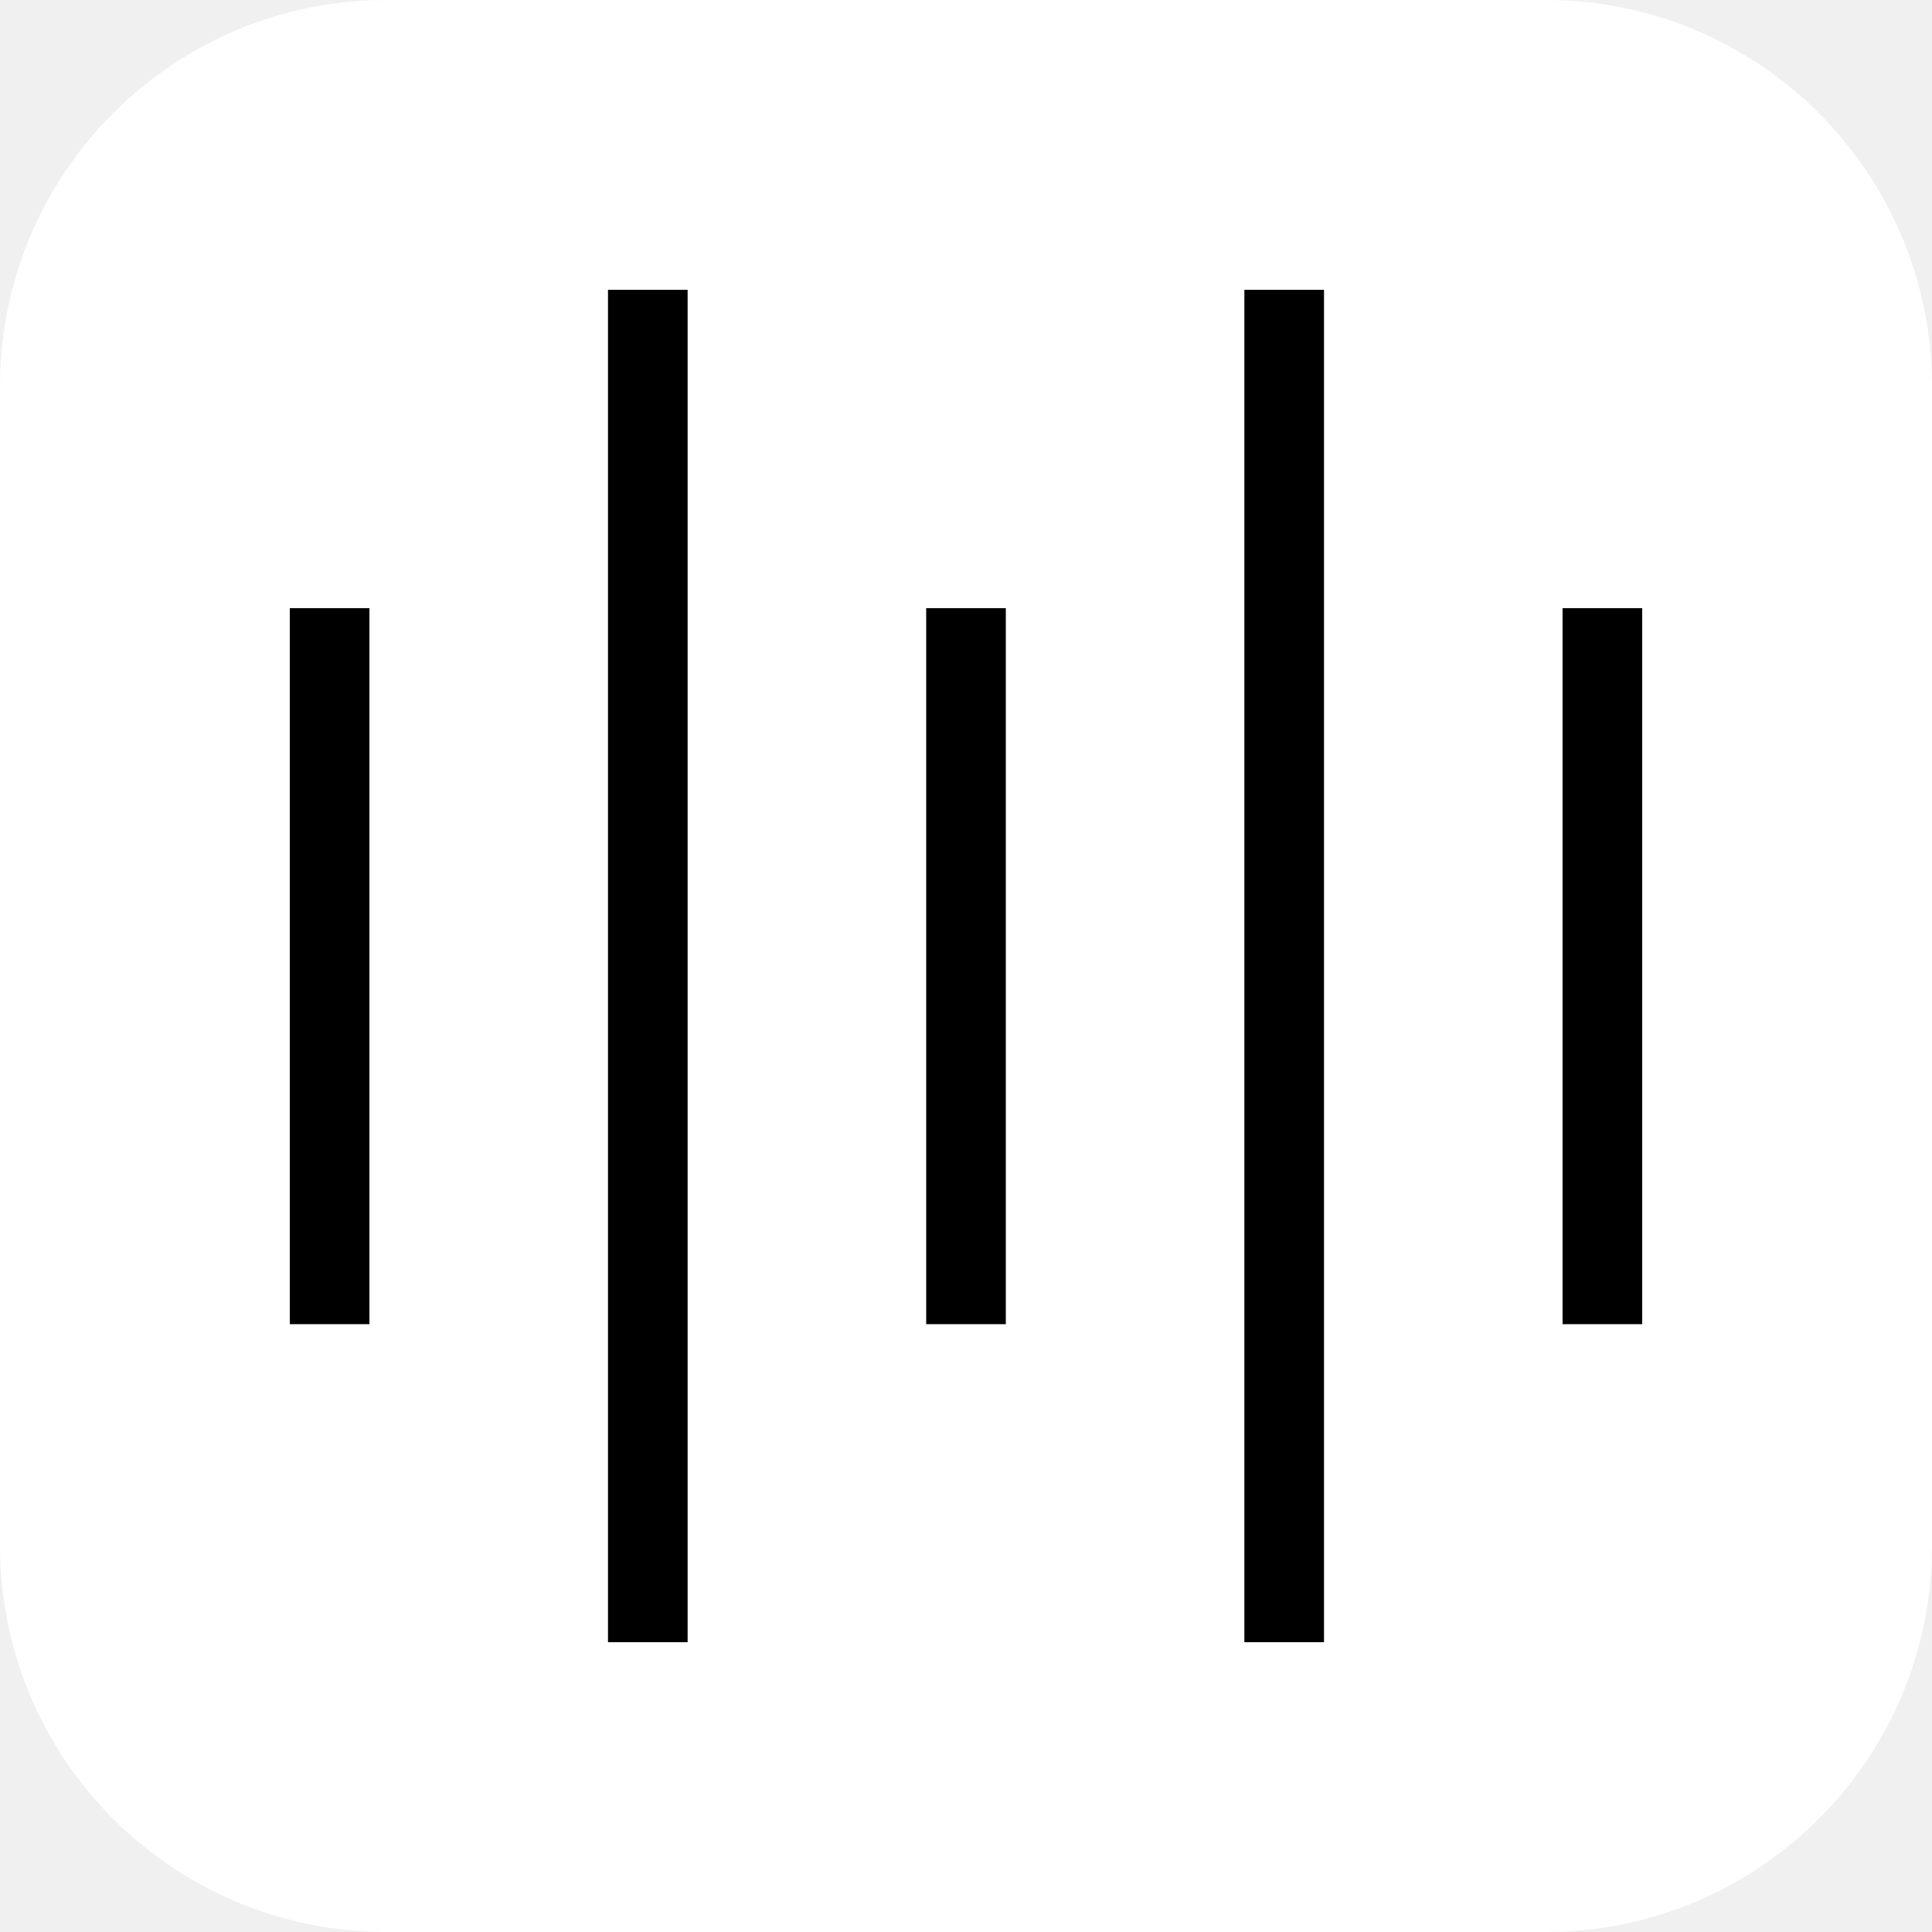
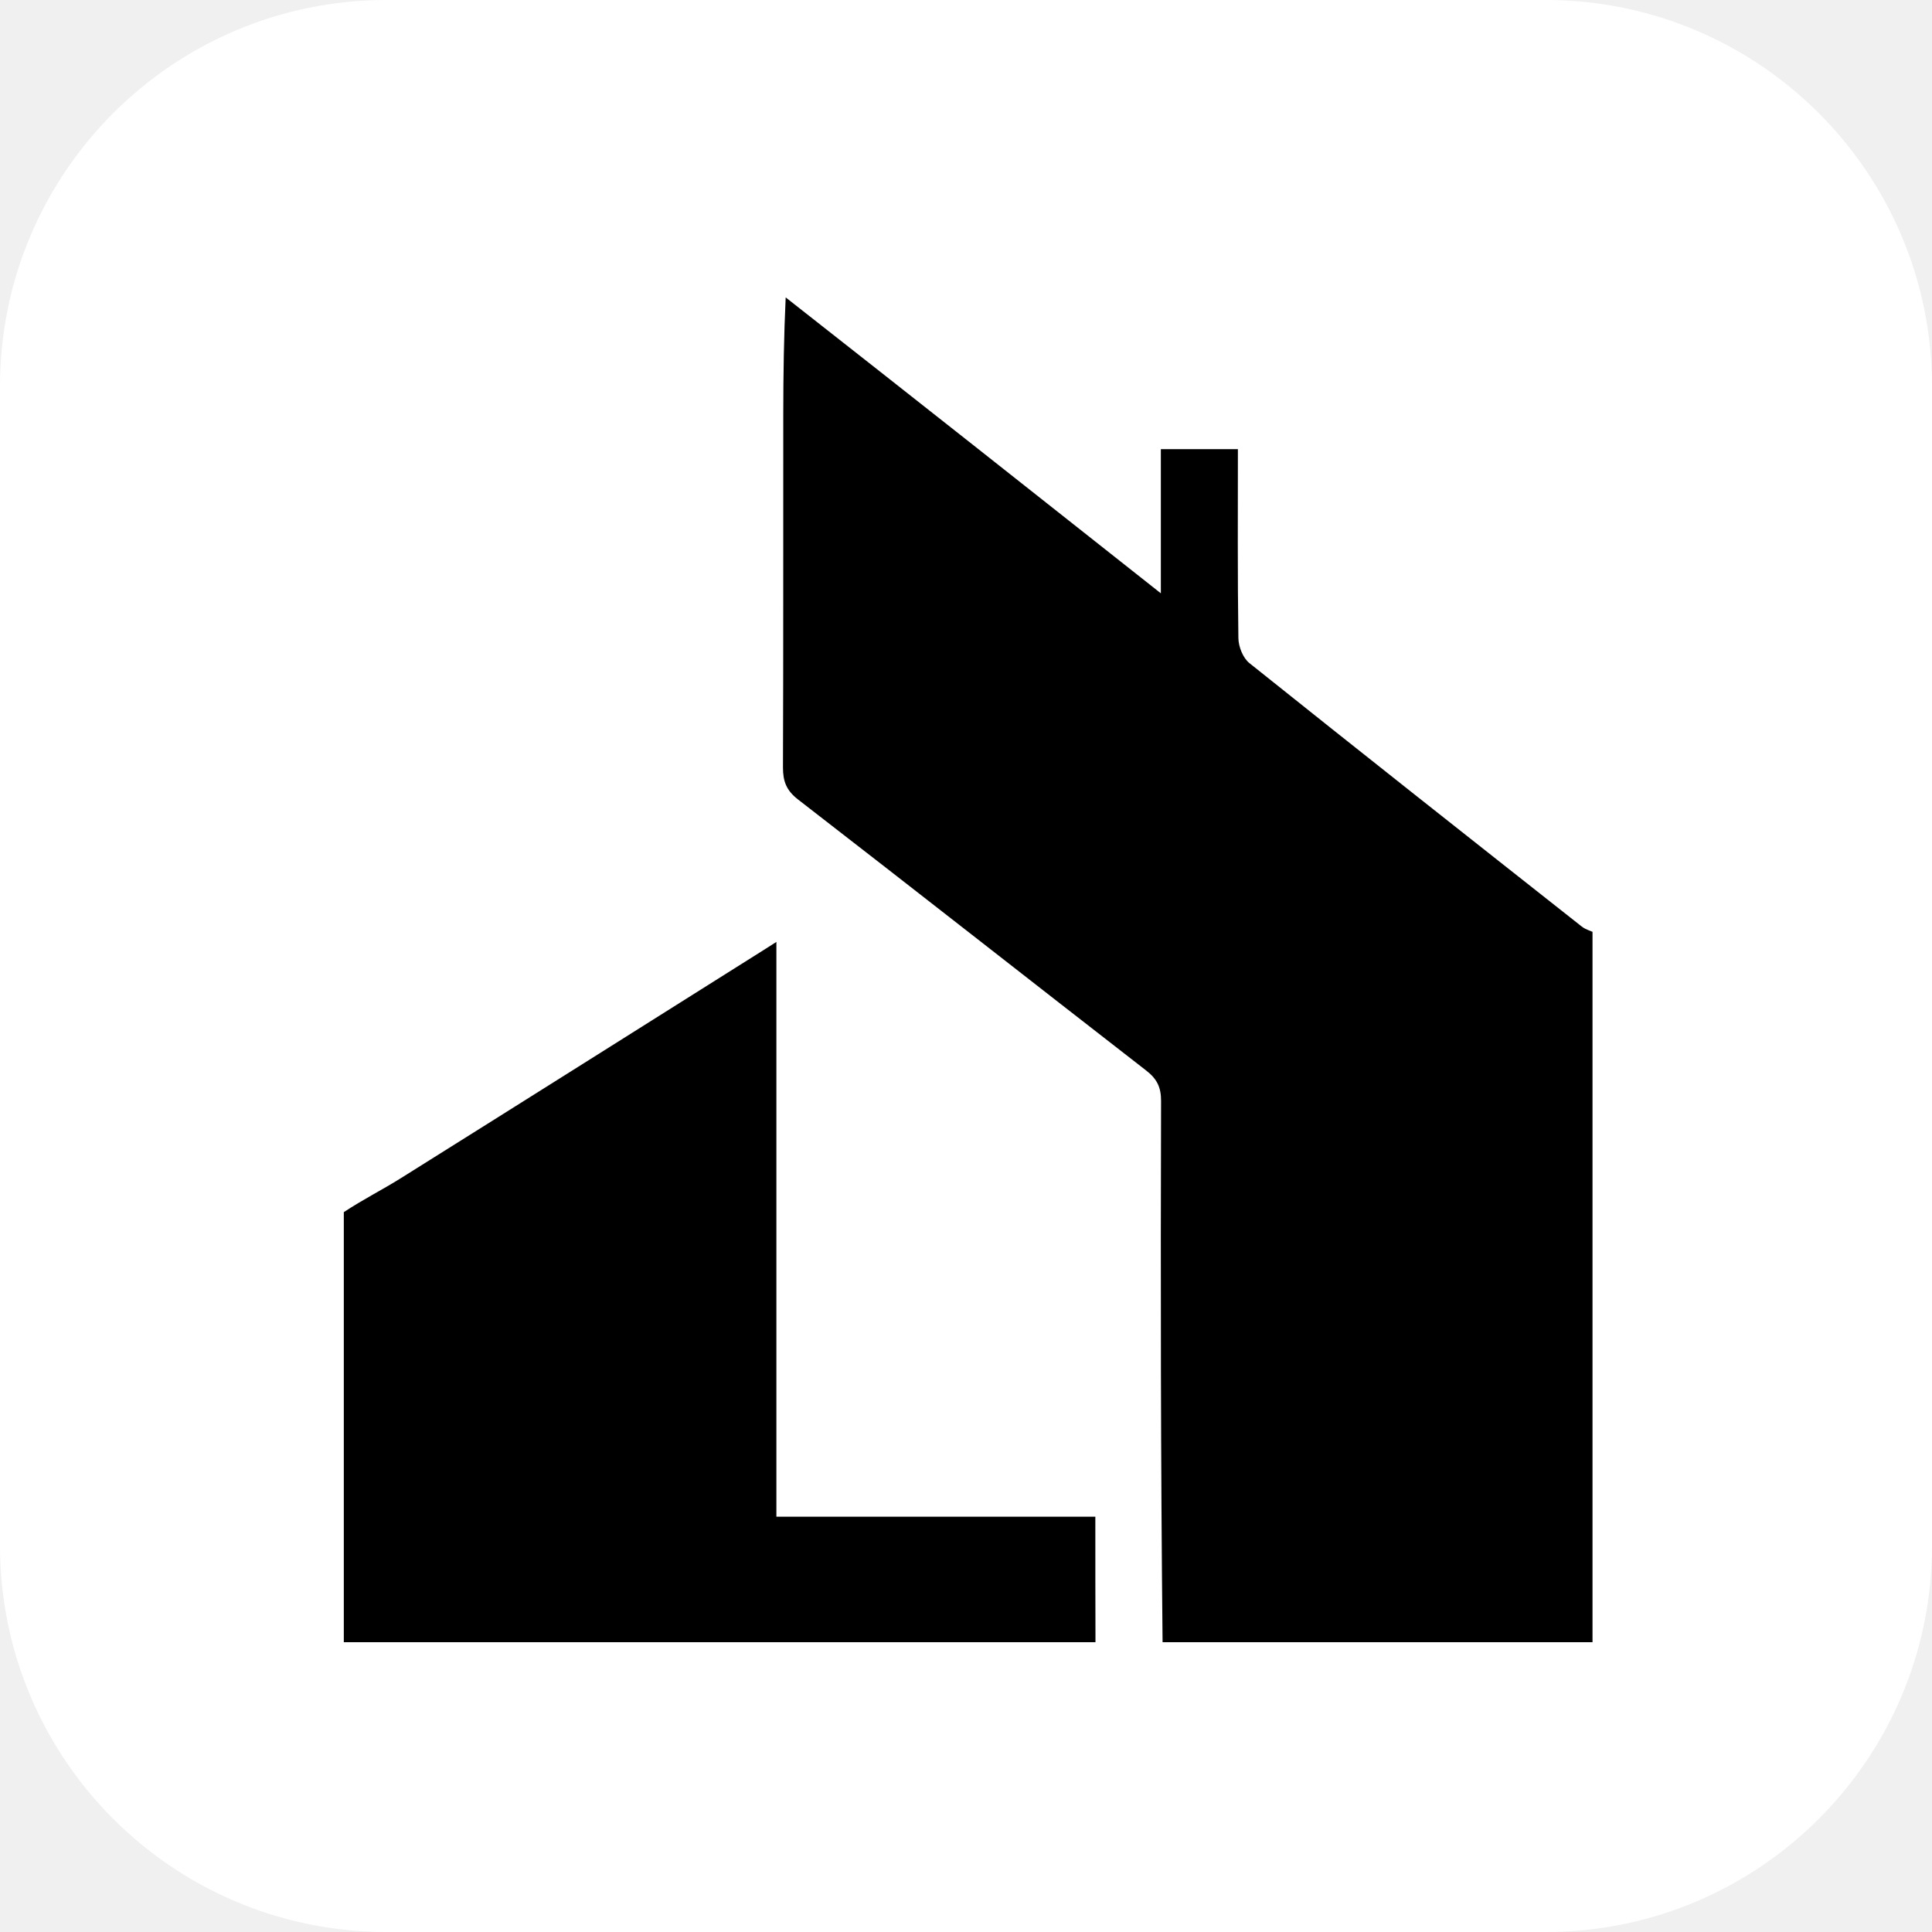
<svg xmlns="http://www.w3.org/2000/svg" version="1.1" width="1000" height="1000">
-   <g clip-path="url(#SvgjsClipPath1095)">
+   <g clip-path="url(#SvgjsClipPath1080)">
    <rect width="1000" height="1000" fill="#ffffff" />
-     <g transform="matrix(14,0,0,14,150,150)">
-       <svg version="1.1" width="50" height="50">
-         <svg id="Layer_1" version="1.1" viewBox="0 0 50 50">
-           <rect y="11.77" width="2.944" height="26.472" />
-           <rect x="11.764" width="2.944" height="50" />
-           <rect x="23.528" y="11.77" width="2.944" height="26.472" />
-           <rect x="35.292" width="2.944" height="50" />
-           <rect x="47.056" y="11.77" width="2.944" height="26.472" />
+     <g transform="matrix(2.236422,0,0,2.236422,175.7188,150)">
+       <svg version="1.1" width="290" height="313">
+         <svg xml:space="preserve" viewBox="0 0 290 313">
+           <path d="M291 149v165c-33.354 0-66.708 0-100.5-.468-.435-42.244-.471-84.021-.354-125.797.008-3.16-.94-5.1-3.419-7.024-26.9-20.873-53.666-41.92-80.6-62.747-2.725-2.108-3.5-4.245-3.488-7.473.104-27.296.041-54.593.07-81.89.009-8.98.14-17.96.558-26.84 28.948 22.719 57.552 45.336 86.83 68.486V36.875h17.831c0 14.837-.097 29.3.114 43.76.029 1.964 1.064 4.575 2.538 5.755 25.548 20.439 51.232 40.708 76.92 60.97.986.777 2.326 1.103 3.5 1.64M1 213.469c4.393-2.915 8.905-5.17 13.16-7.836 28.004-17.542 55.952-35.172 83.918-52.773.8-.504 1.596-1.014 3.04-1.933V283.95h73.816c0 9.948 0 19.531.033 29.582C117.092 314 59.185 314 1 314z" />
        </svg>
      </svg>
    </g>
  </g>
  <defs>
-     <clipPath id="SvgjsClipPath1095">
+     <clipPath id="SvgjsClipPath1080">
      <rect width="1000" height="1000" x="0" y="0" rx="200" ry="200" />
    </clipPath>
  </defs>
</svg>
